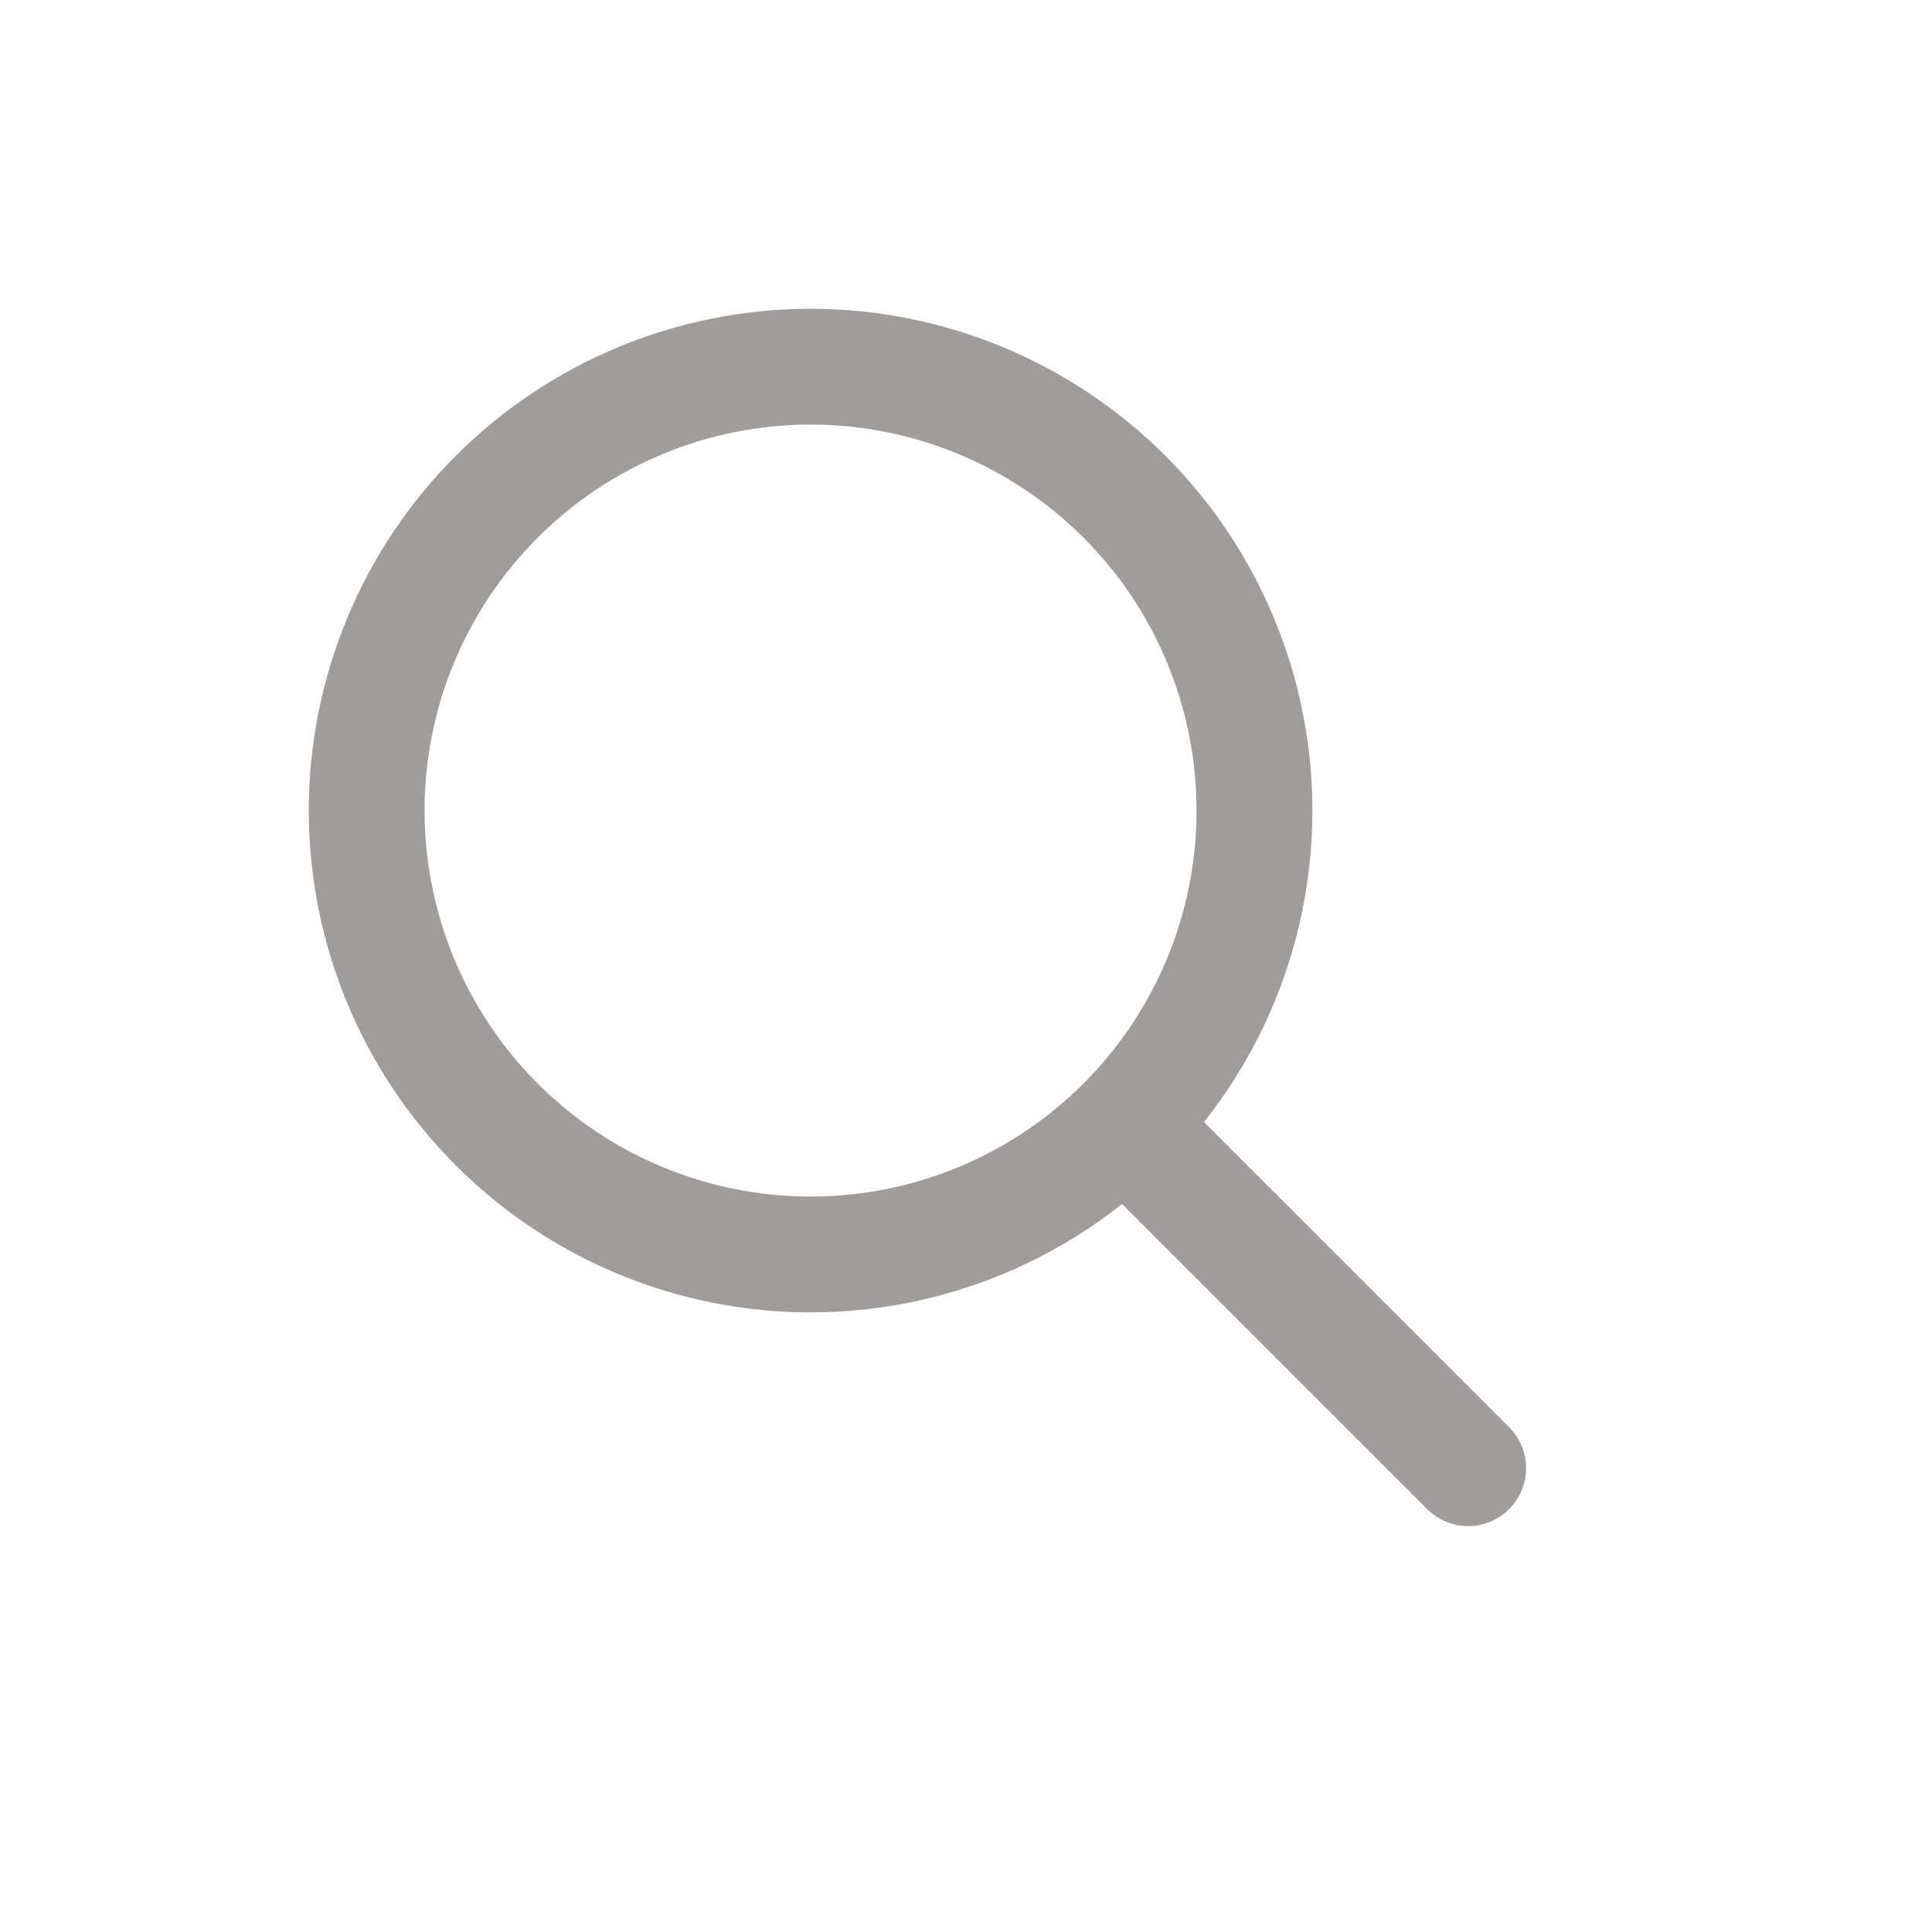
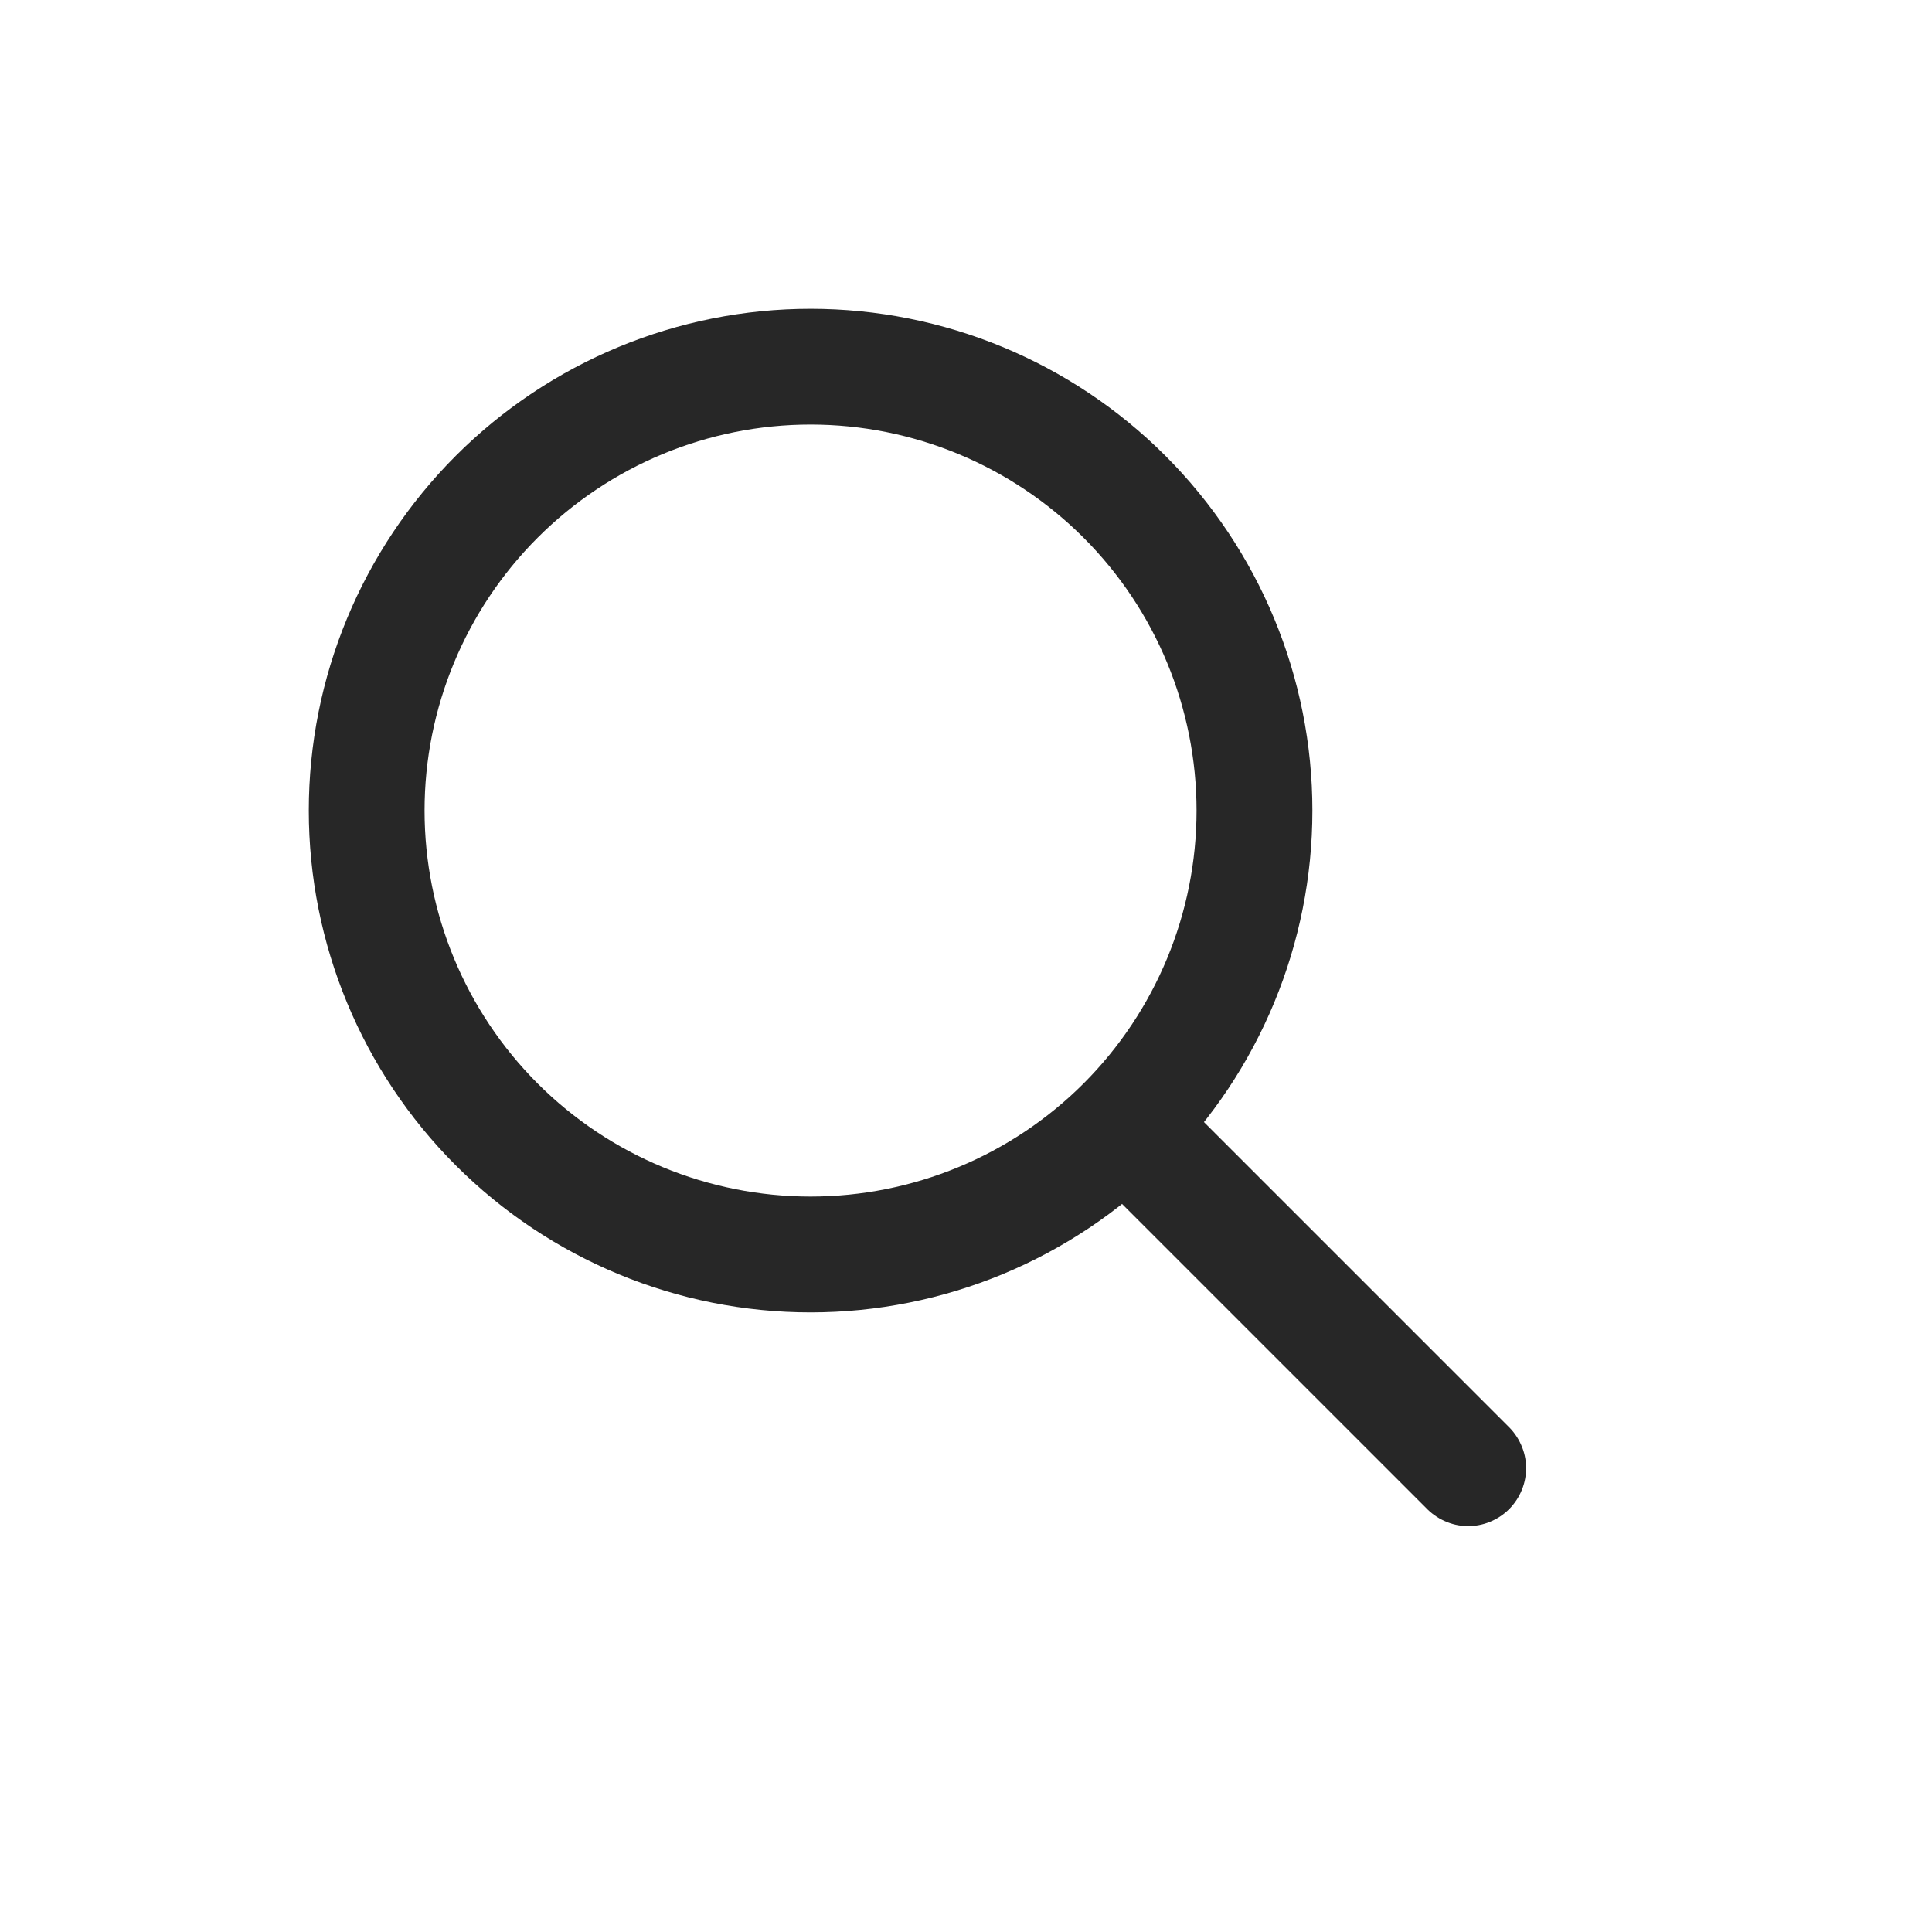
<svg xmlns="http://www.w3.org/2000/svg" width="24" height="24" viewBox="0 0 24 24" fill="none">
-   <path fill-rule="evenodd" clip-rule="evenodd" d="M10.069 5.274C8.798 5.274 7.578 5.78 6.679 6.679C5.78 7.578 5.274 8.798 5.274 10.069C5.274 11.341 5.78 12.56 6.679 13.46C7.578 14.359 8.798 14.864 10.069 14.864C11.341 14.864 12.56 14.359 13.46 13.46C14.359 12.56 14.864 11.341 14.864 10.069C14.864 8.798 14.359 7.578 13.46 6.679C12.56 5.78 11.341 5.274 10.069 5.274ZM3.836 10.069C3.836 8.416 4.493 6.831 5.662 5.662C6.831 4.493 8.416 3.836 10.069 3.836C11.723 3.836 13.308 4.493 14.477 5.662C15.646 6.831 16.303 8.416 16.303 10.069C16.303 11.723 15.646 13.308 14.477 14.477C13.308 15.646 11.723 16.303 10.069 16.303C8.416 16.303 6.831 15.646 5.662 14.477C4.493 13.308 3.836 11.723 3.836 10.069Z" fill="#9F9C99" />
-   <path fill-rule="evenodd" clip-rule="evenodd" d="M13.876 13.876C14.011 13.742 14.194 13.666 14.385 13.666C14.575 13.666 14.758 13.742 14.893 13.876L18.729 17.712C18.799 17.778 18.856 17.858 18.895 17.946C18.935 18.034 18.956 18.129 18.958 18.226C18.959 18.322 18.942 18.418 18.905 18.508C18.869 18.597 18.815 18.679 18.747 18.747C18.679 18.815 18.597 18.869 18.508 18.905C18.418 18.942 18.322 18.959 18.226 18.958C18.129 18.956 18.034 18.935 17.946 18.895C17.858 18.856 17.778 18.799 17.712 18.729L13.876 14.893C13.742 14.758 13.666 14.575 13.666 14.385C13.666 14.194 13.742 14.011 13.876 13.876Z" fill="#9F9C99" />
+   <path fill-rule="evenodd" clip-rule="evenodd" d="M10.069 5.274C8.798 5.274 7.578 5.78 6.679 6.679C5.78 7.578 5.274 8.798 5.274 10.069C5.274 11.341 5.78 12.56 6.679 13.46C7.578 14.359 8.798 14.864 10.069 14.864C11.341 14.864 12.56 14.359 13.46 13.46C14.359 12.56 14.864 11.341 14.864 10.069C14.864 8.798 14.359 7.578 13.46 6.679C12.56 5.78 11.341 5.274 10.069 5.274ZM3.836 10.069C3.836 8.416 4.493 6.831 5.662 5.662C6.831 4.493 8.416 3.836 10.069 3.836C11.723 3.836 13.308 4.493 14.477 5.662C15.646 6.831 16.303 8.416 16.303 10.069C16.303 11.723 15.646 13.308 14.477 14.477C13.308 15.646 11.723 16.303 10.069 16.303C8.416 16.303 6.831 15.646 5.662 14.477C4.493 13.308 3.836 11.723 3.836 10.069Z" fill="#272727" />
+   <path fill-rule="evenodd" clip-rule="evenodd" d="M13.876 13.876C14.011 13.742 14.194 13.666 14.385 13.666C14.575 13.666 14.758 13.742 14.893 13.876L18.729 17.712C18.799 17.778 18.856 17.858 18.895 17.946C18.935 18.034 18.956 18.129 18.958 18.226C18.959 18.322 18.942 18.418 18.905 18.508C18.869 18.597 18.815 18.679 18.747 18.747C18.679 18.815 18.597 18.869 18.508 18.905C18.418 18.942 18.322 18.959 18.226 18.958C18.129 18.956 18.034 18.935 17.946 18.895C17.858 18.856 17.778 18.799 17.712 18.729L13.876 14.893C13.742 14.758 13.666 14.575 13.666 14.385C13.666 14.194 13.742 14.011 13.876 13.876Z" fill="#272727" />
</svg>
